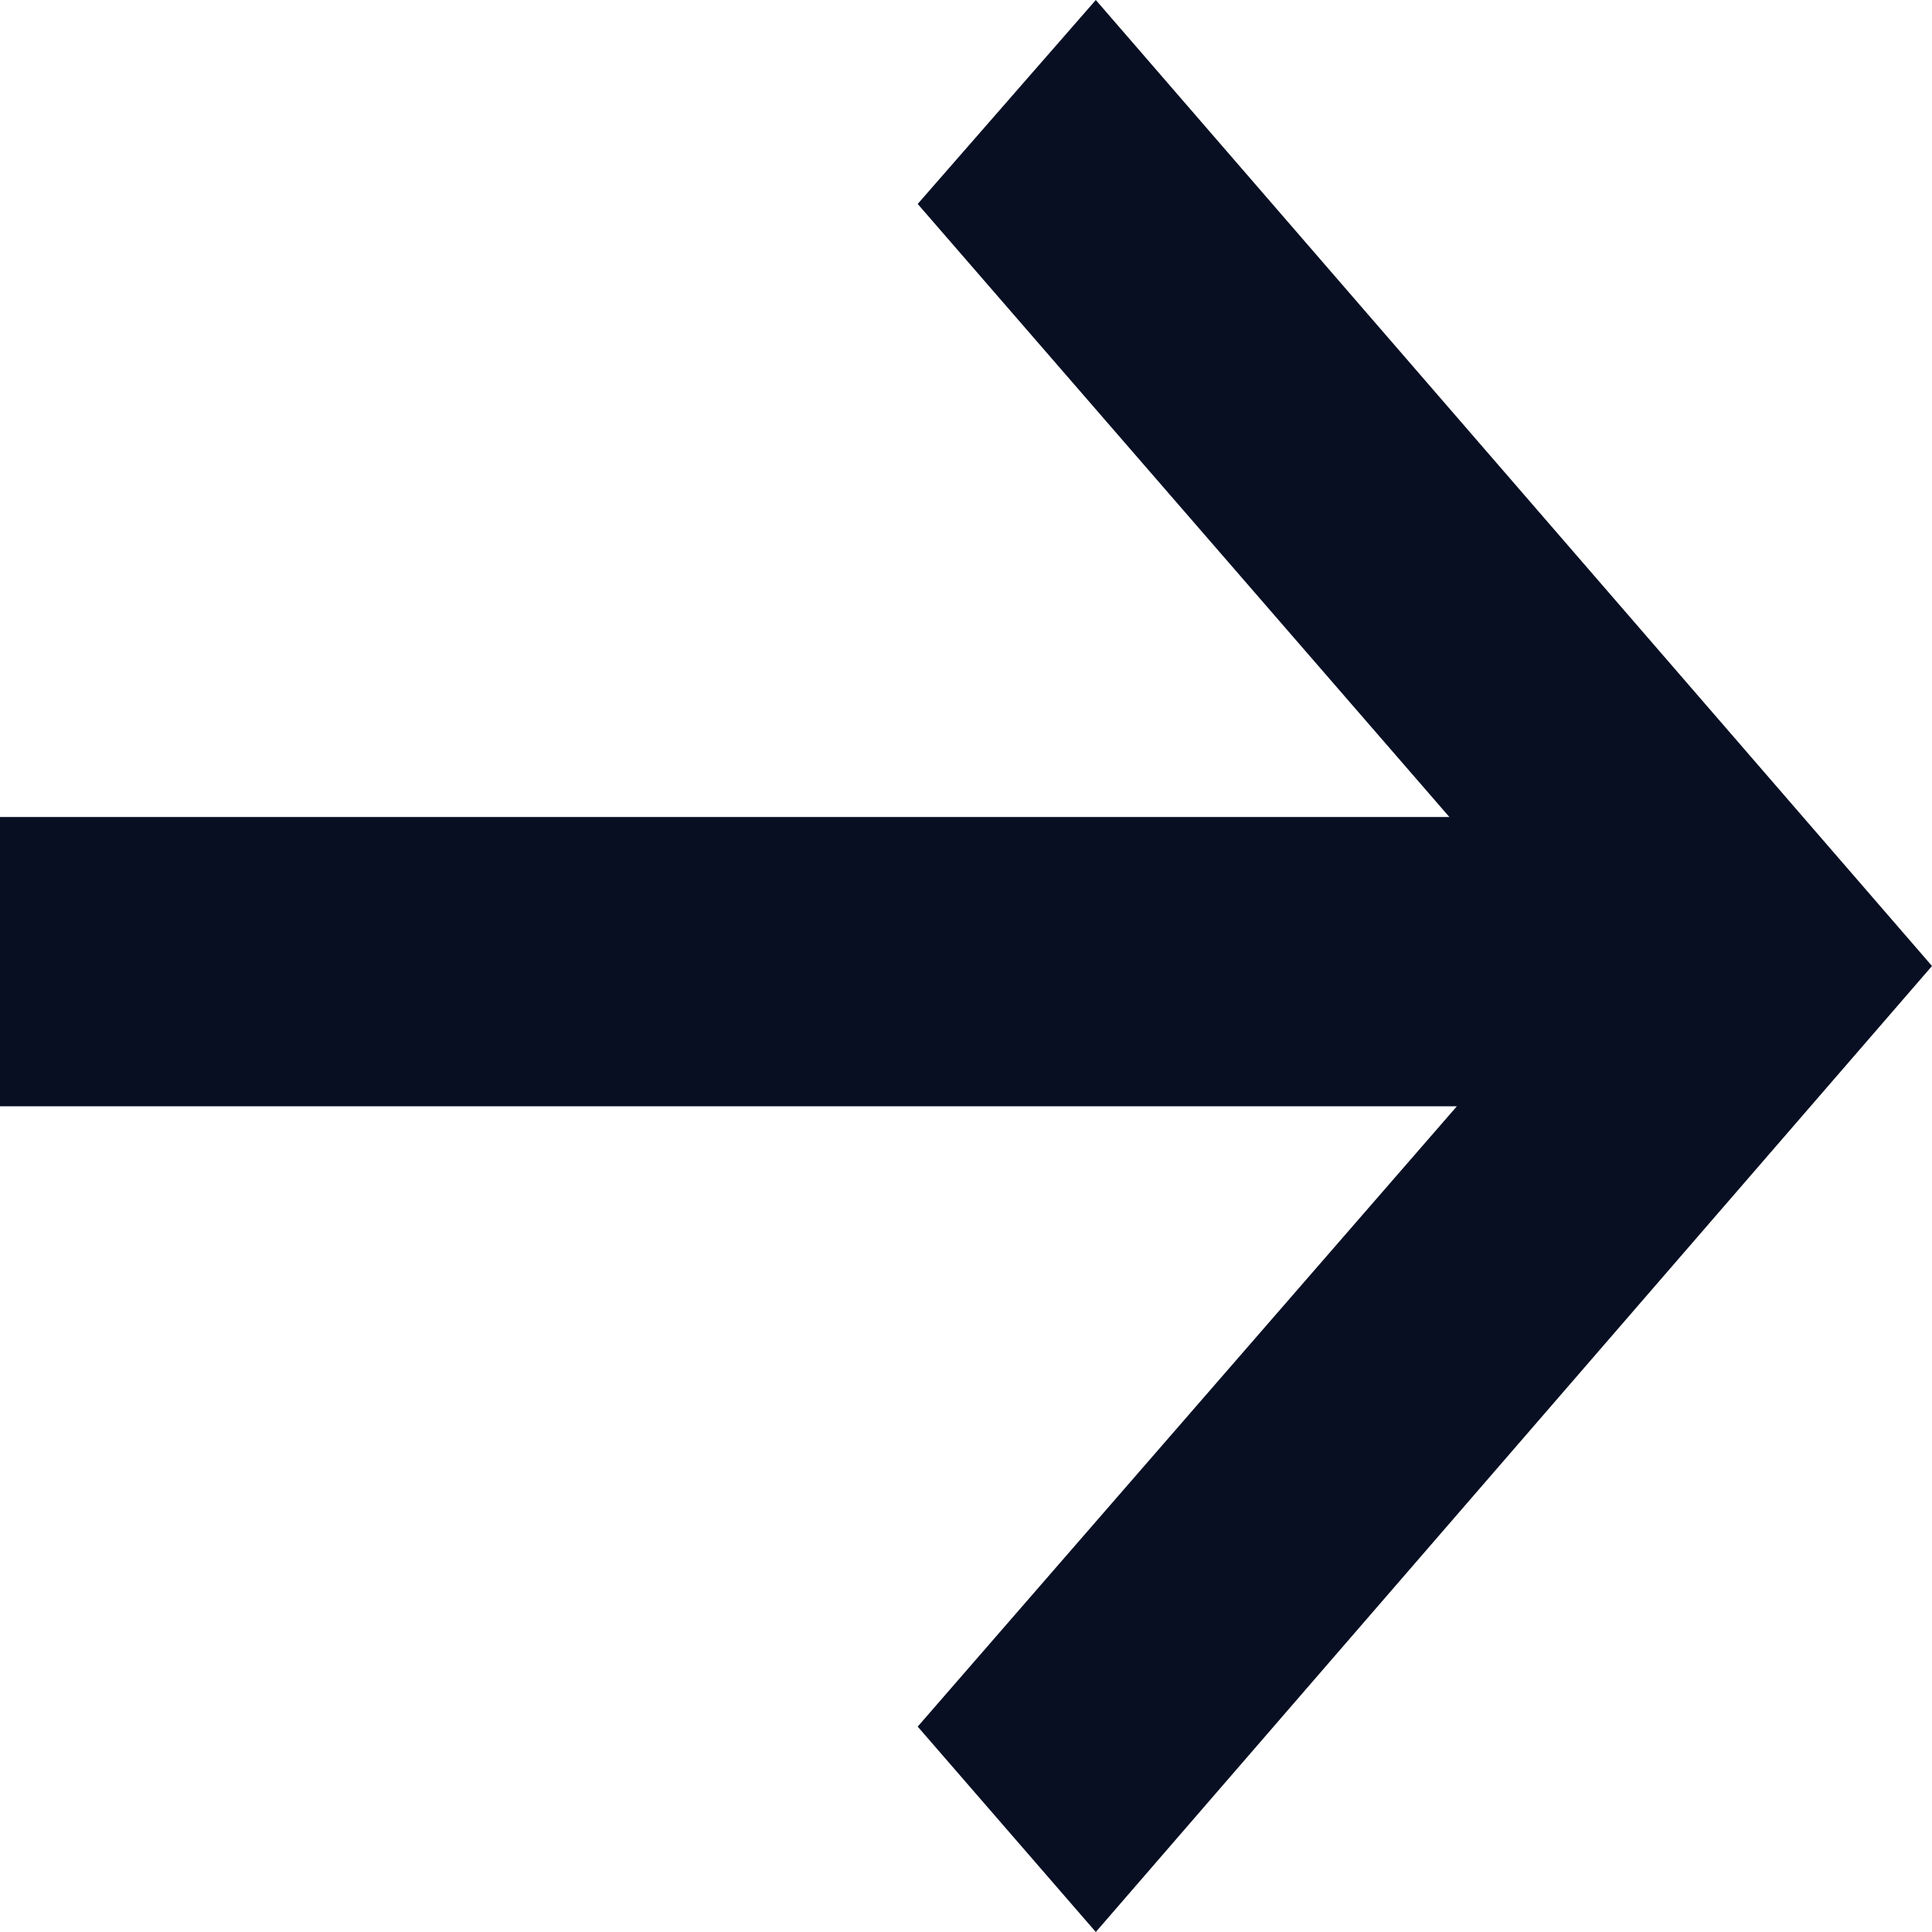
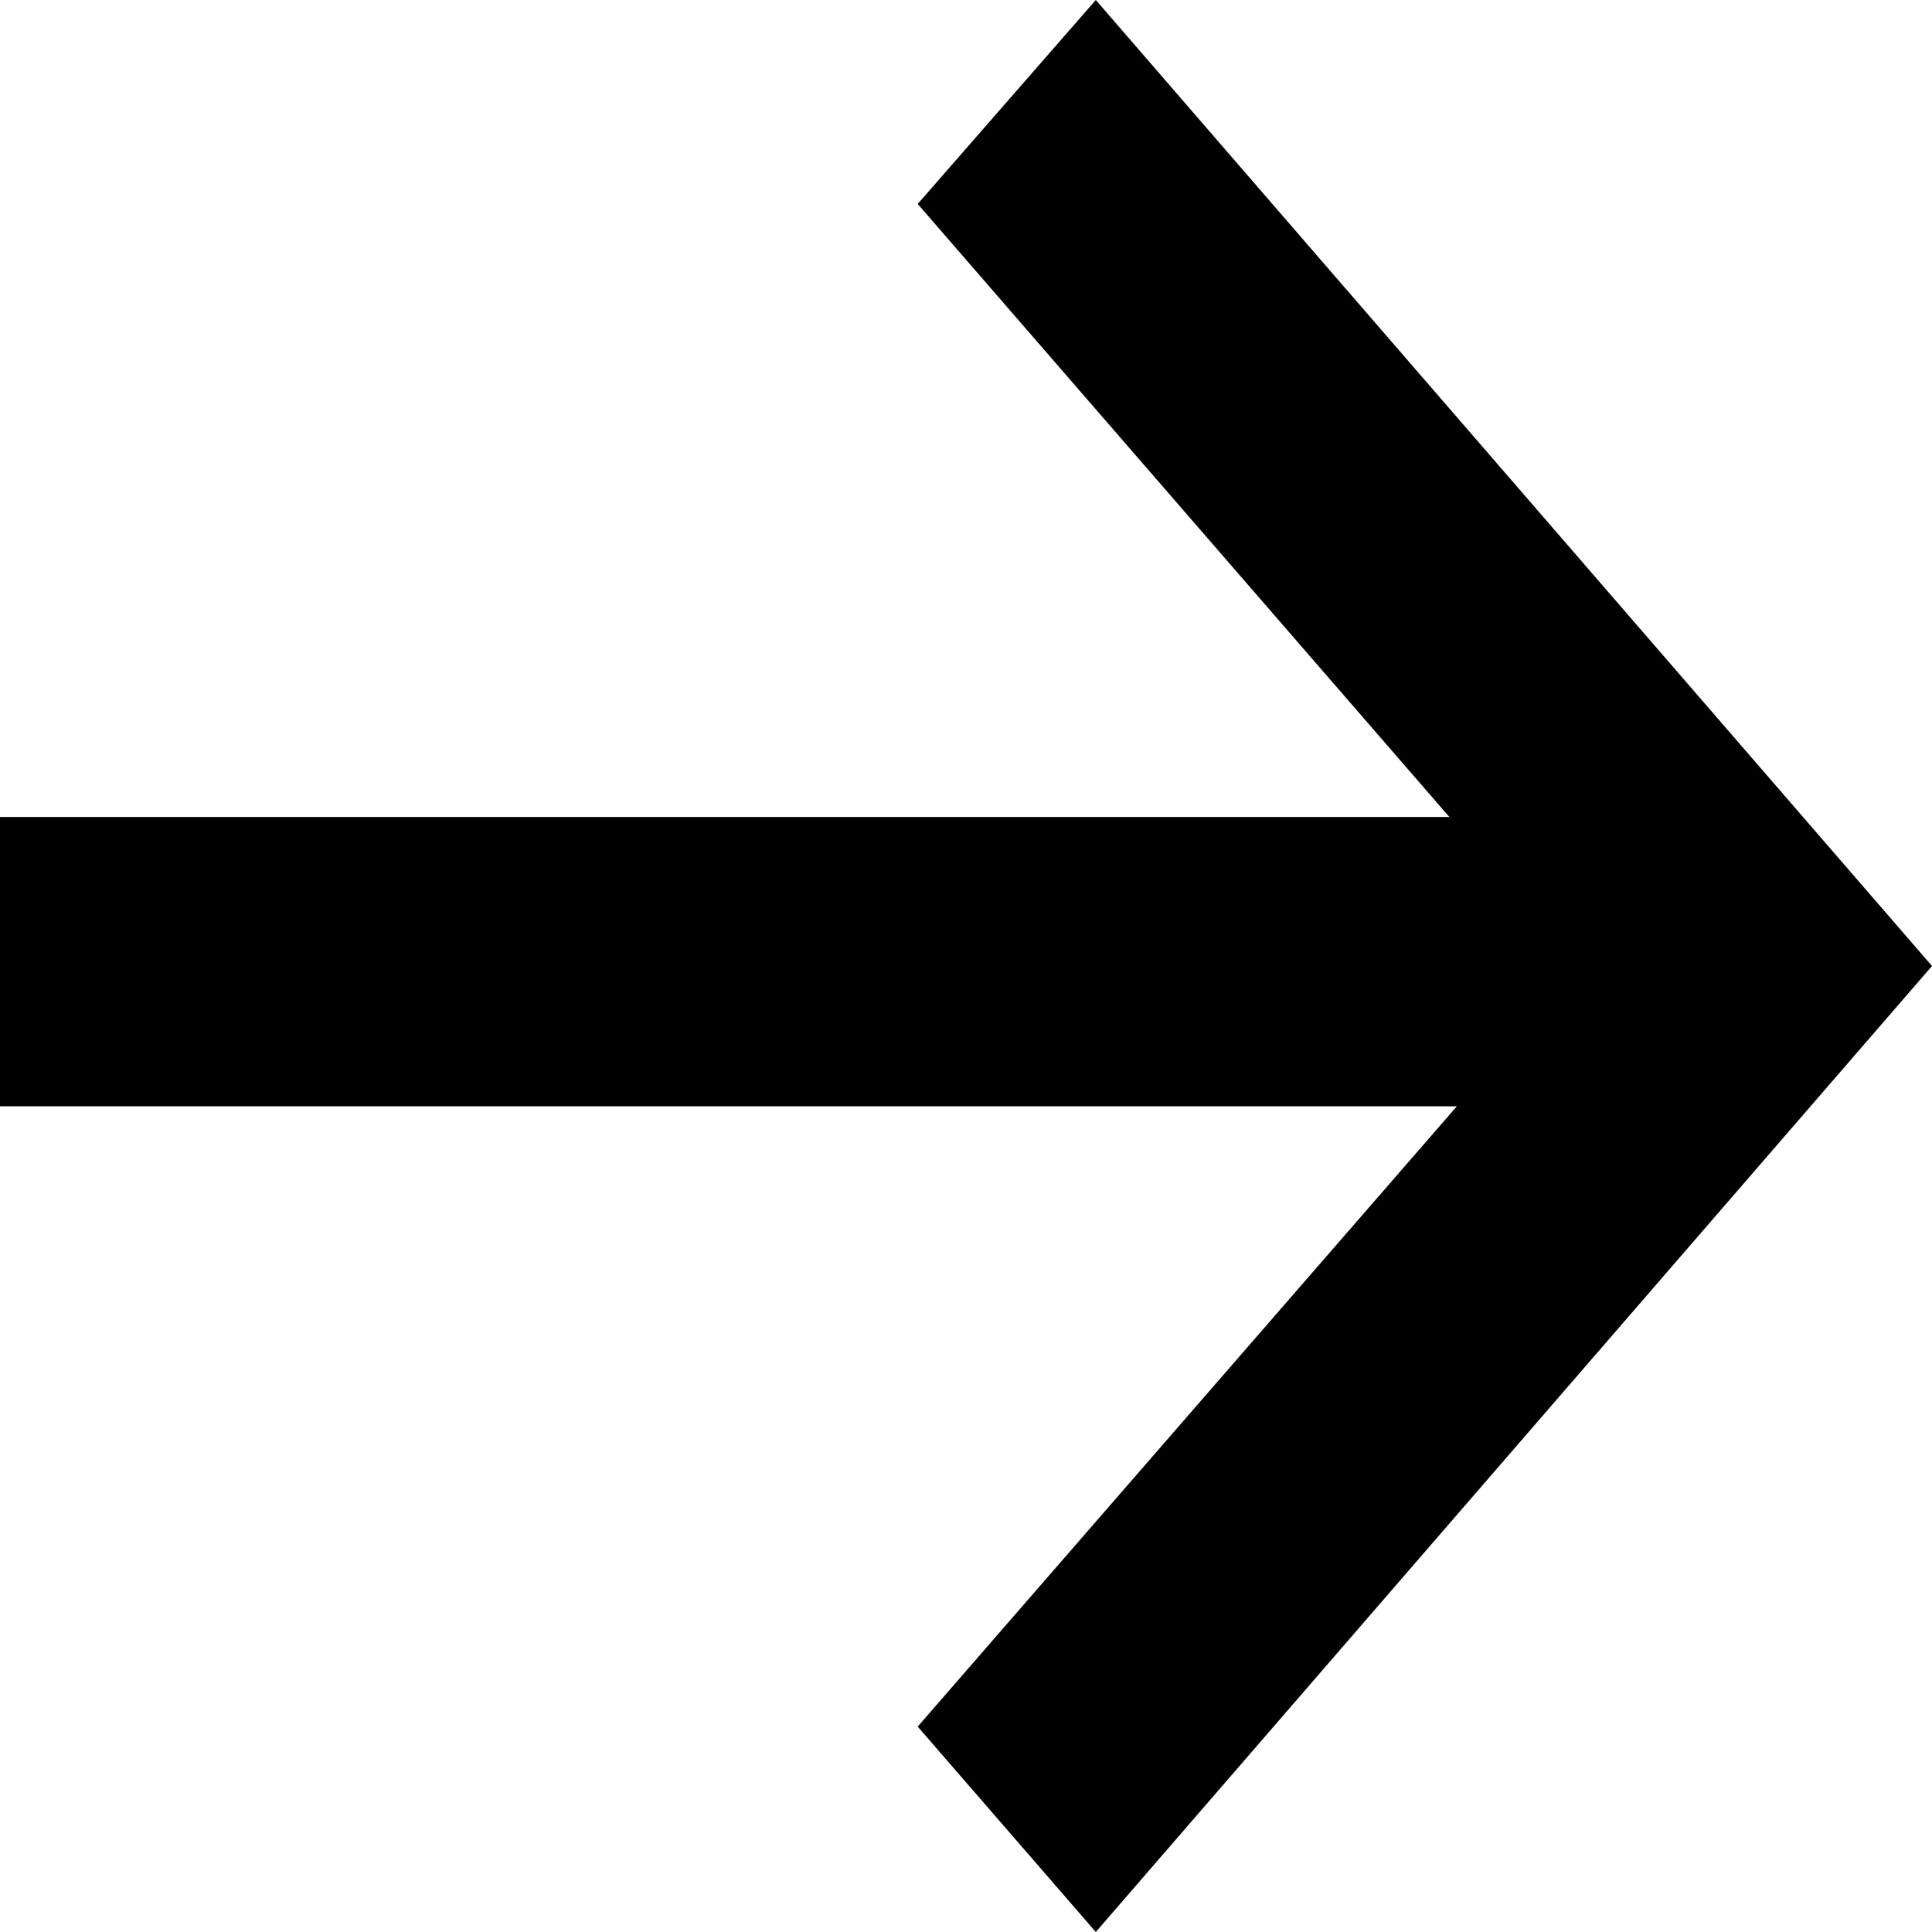
<svg xmlns="http://www.w3.org/2000/svg" width="16" height="16" viewBox="0 0 16 16" fill="none">
-   <path d="M7.6 14.299L9.075 16L16 8L9.075 0L7.6 1.689L12.003 6.766H0V9.162H12.065L7.6 14.299Z" fill="#080F22" />
+   <path d="M7.6 14.299L9.075 16L16 8L9.075 0L7.6 1.689L12.003 6.766H0V9.162H12.065L7.6 14.299Z" fill="currentColor" />
</svg>
